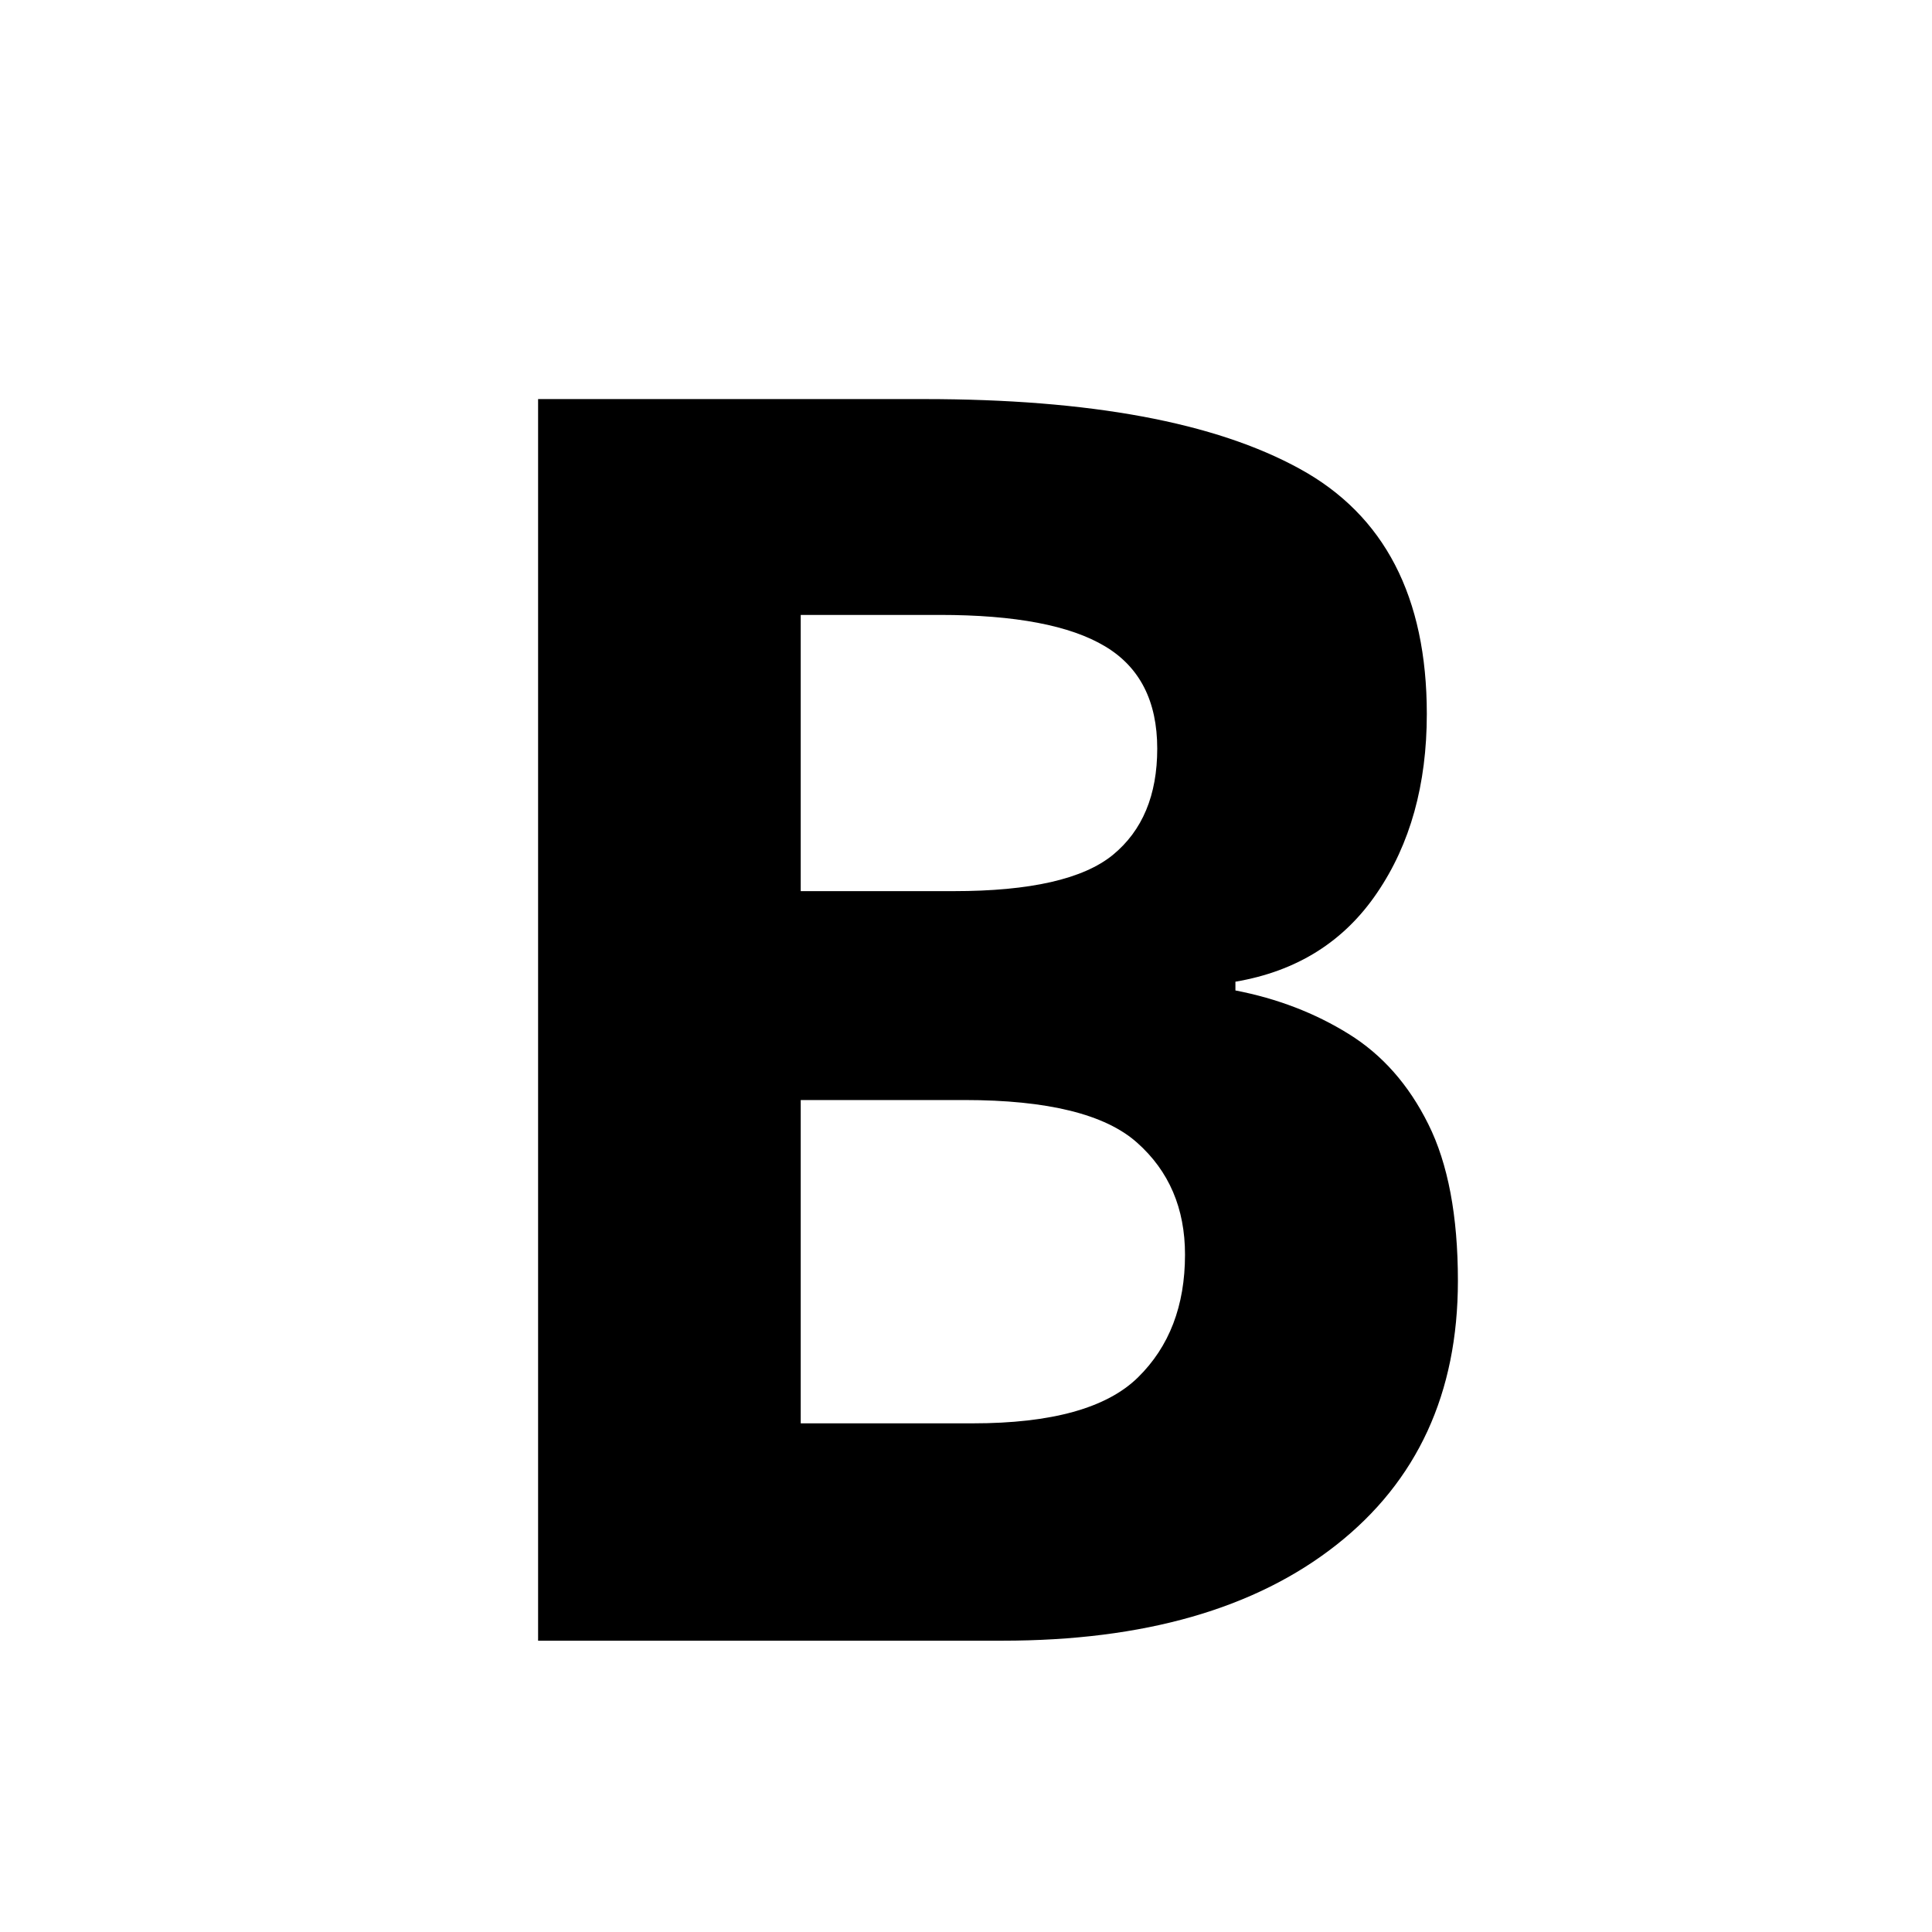
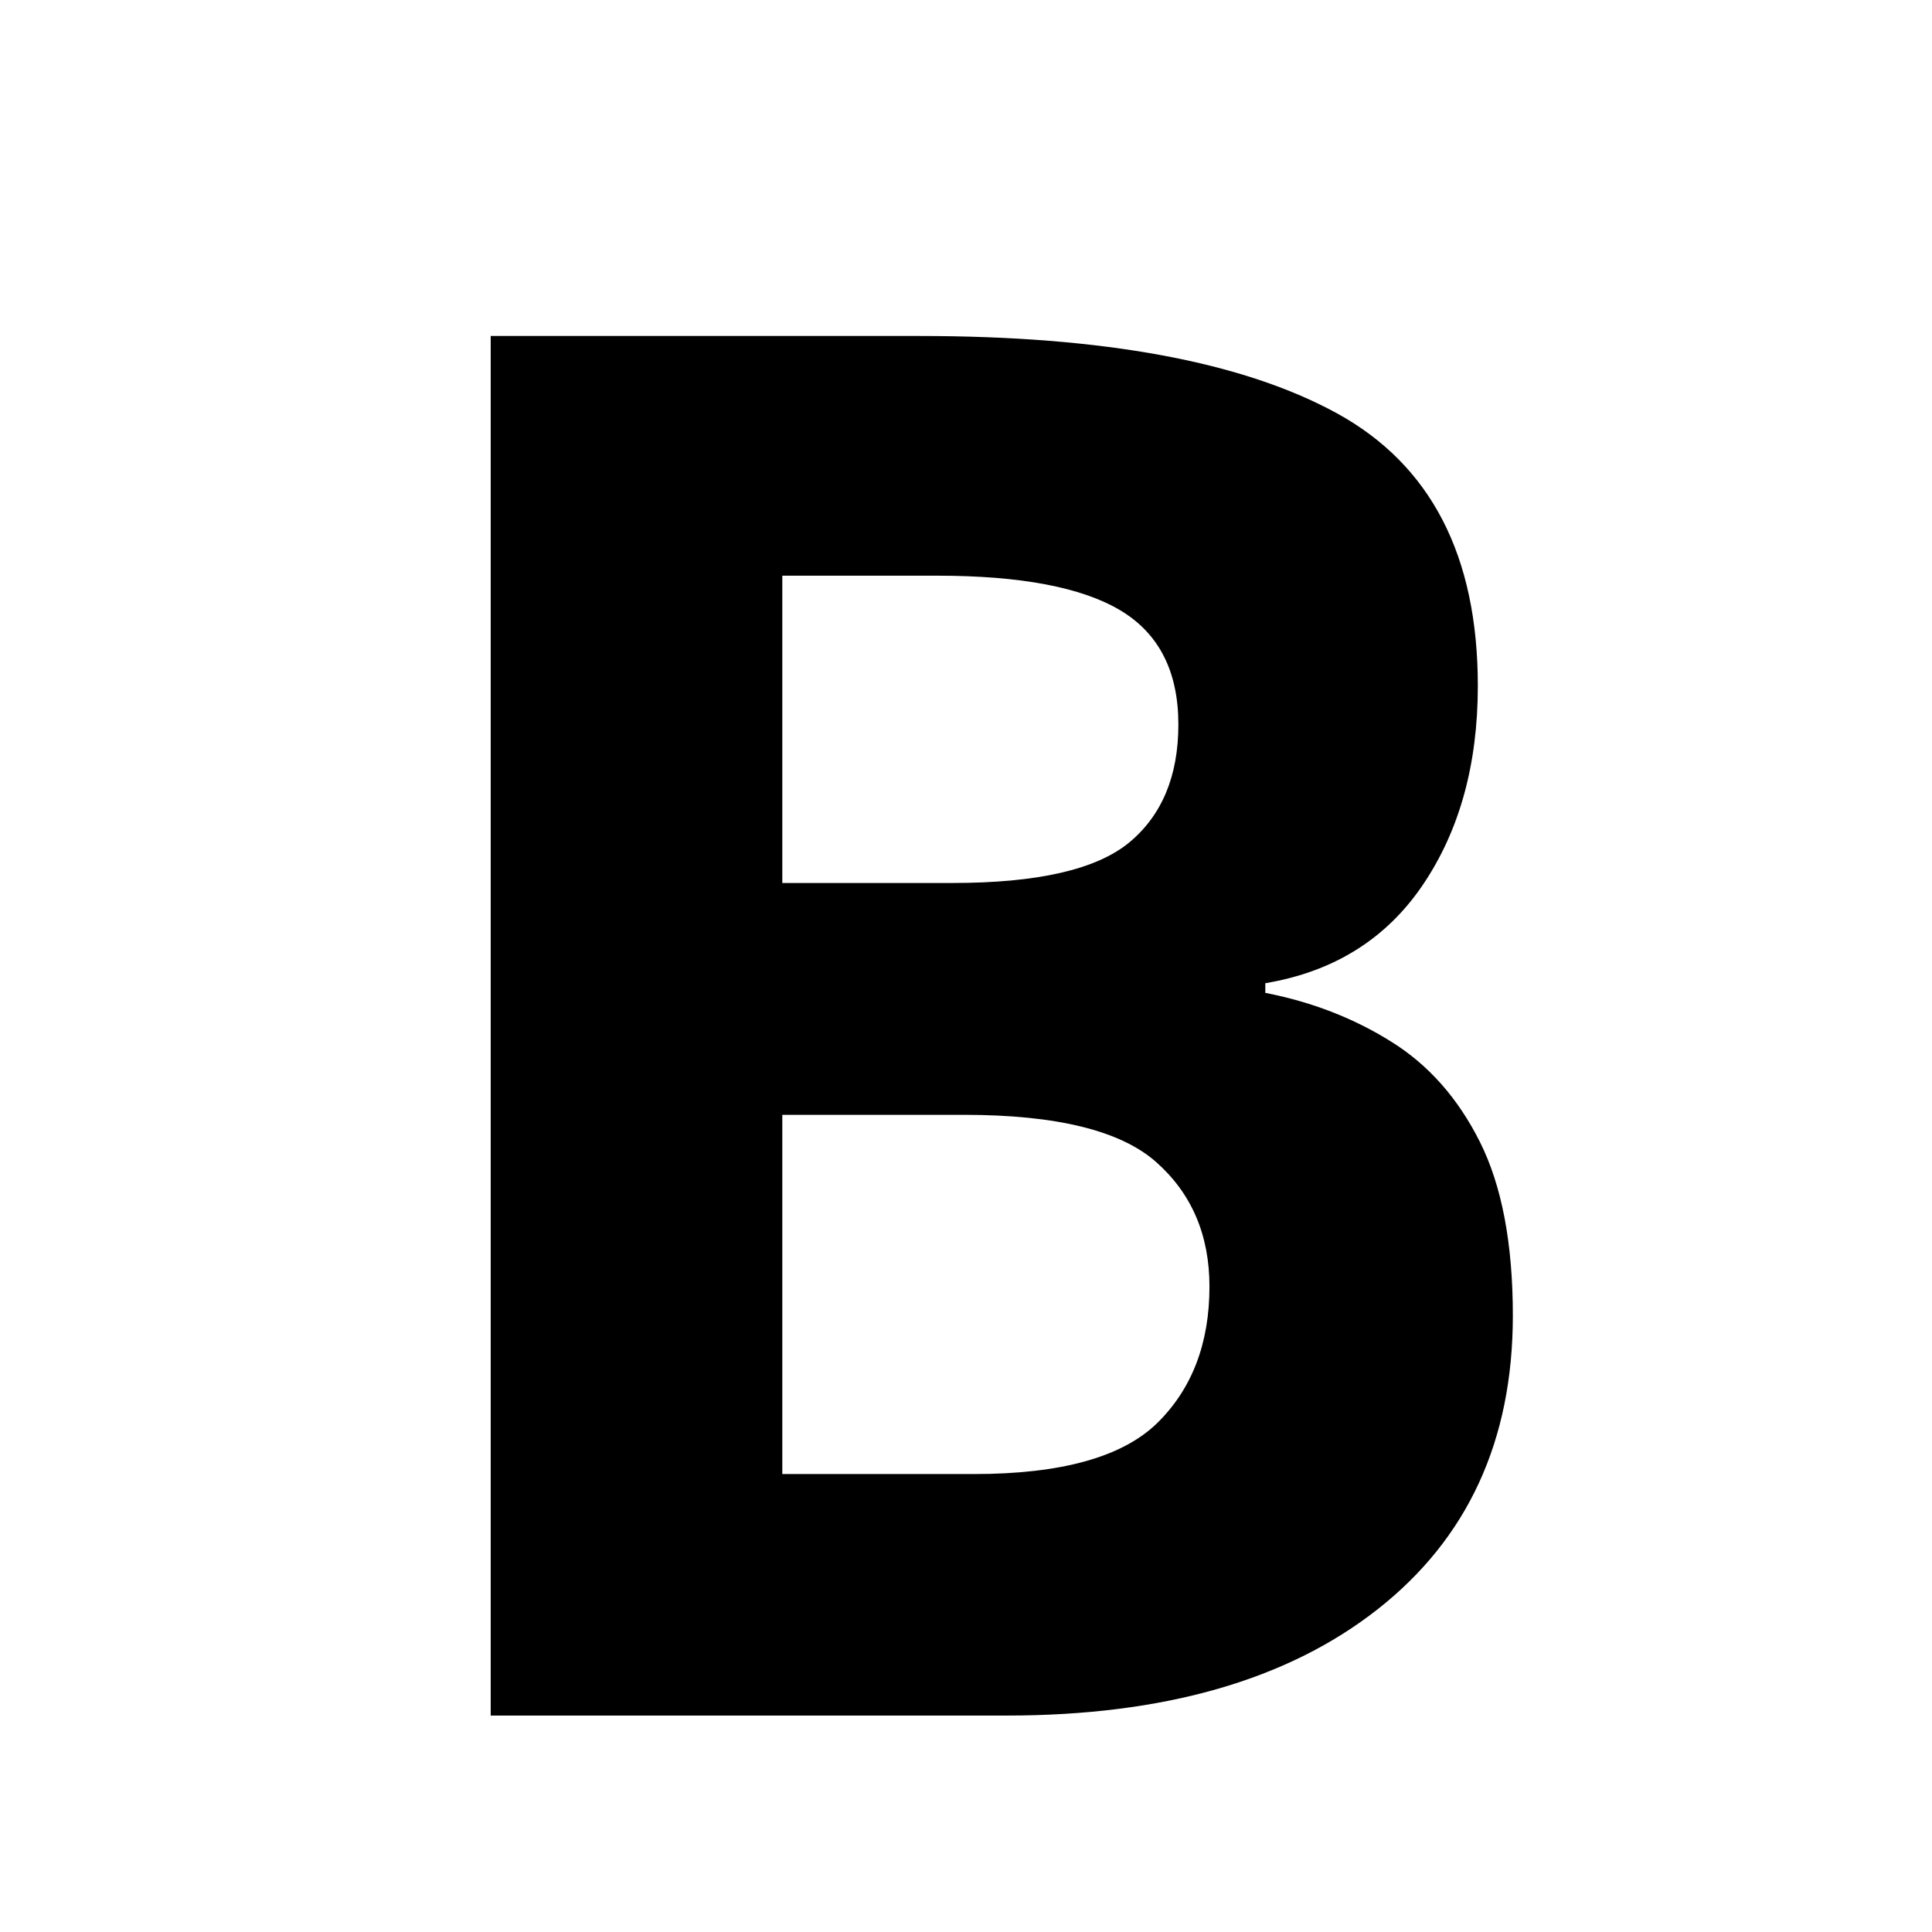
<svg xmlns="http://www.w3.org/2000/svg" viewBox="0 0 100 100">
-   <text x="50%" y="50%" dominant-baseline="central" text-anchor="middle" style="font: bold 90px 'Calibri', Fallback, sans-serif">B</text>
+   <text x="50%" y="50%" dominant-baseline="central" text-anchor="middle" style="font: bold 100px 'Calibri', Fallback, sans-serif">B</text>
</svg>
